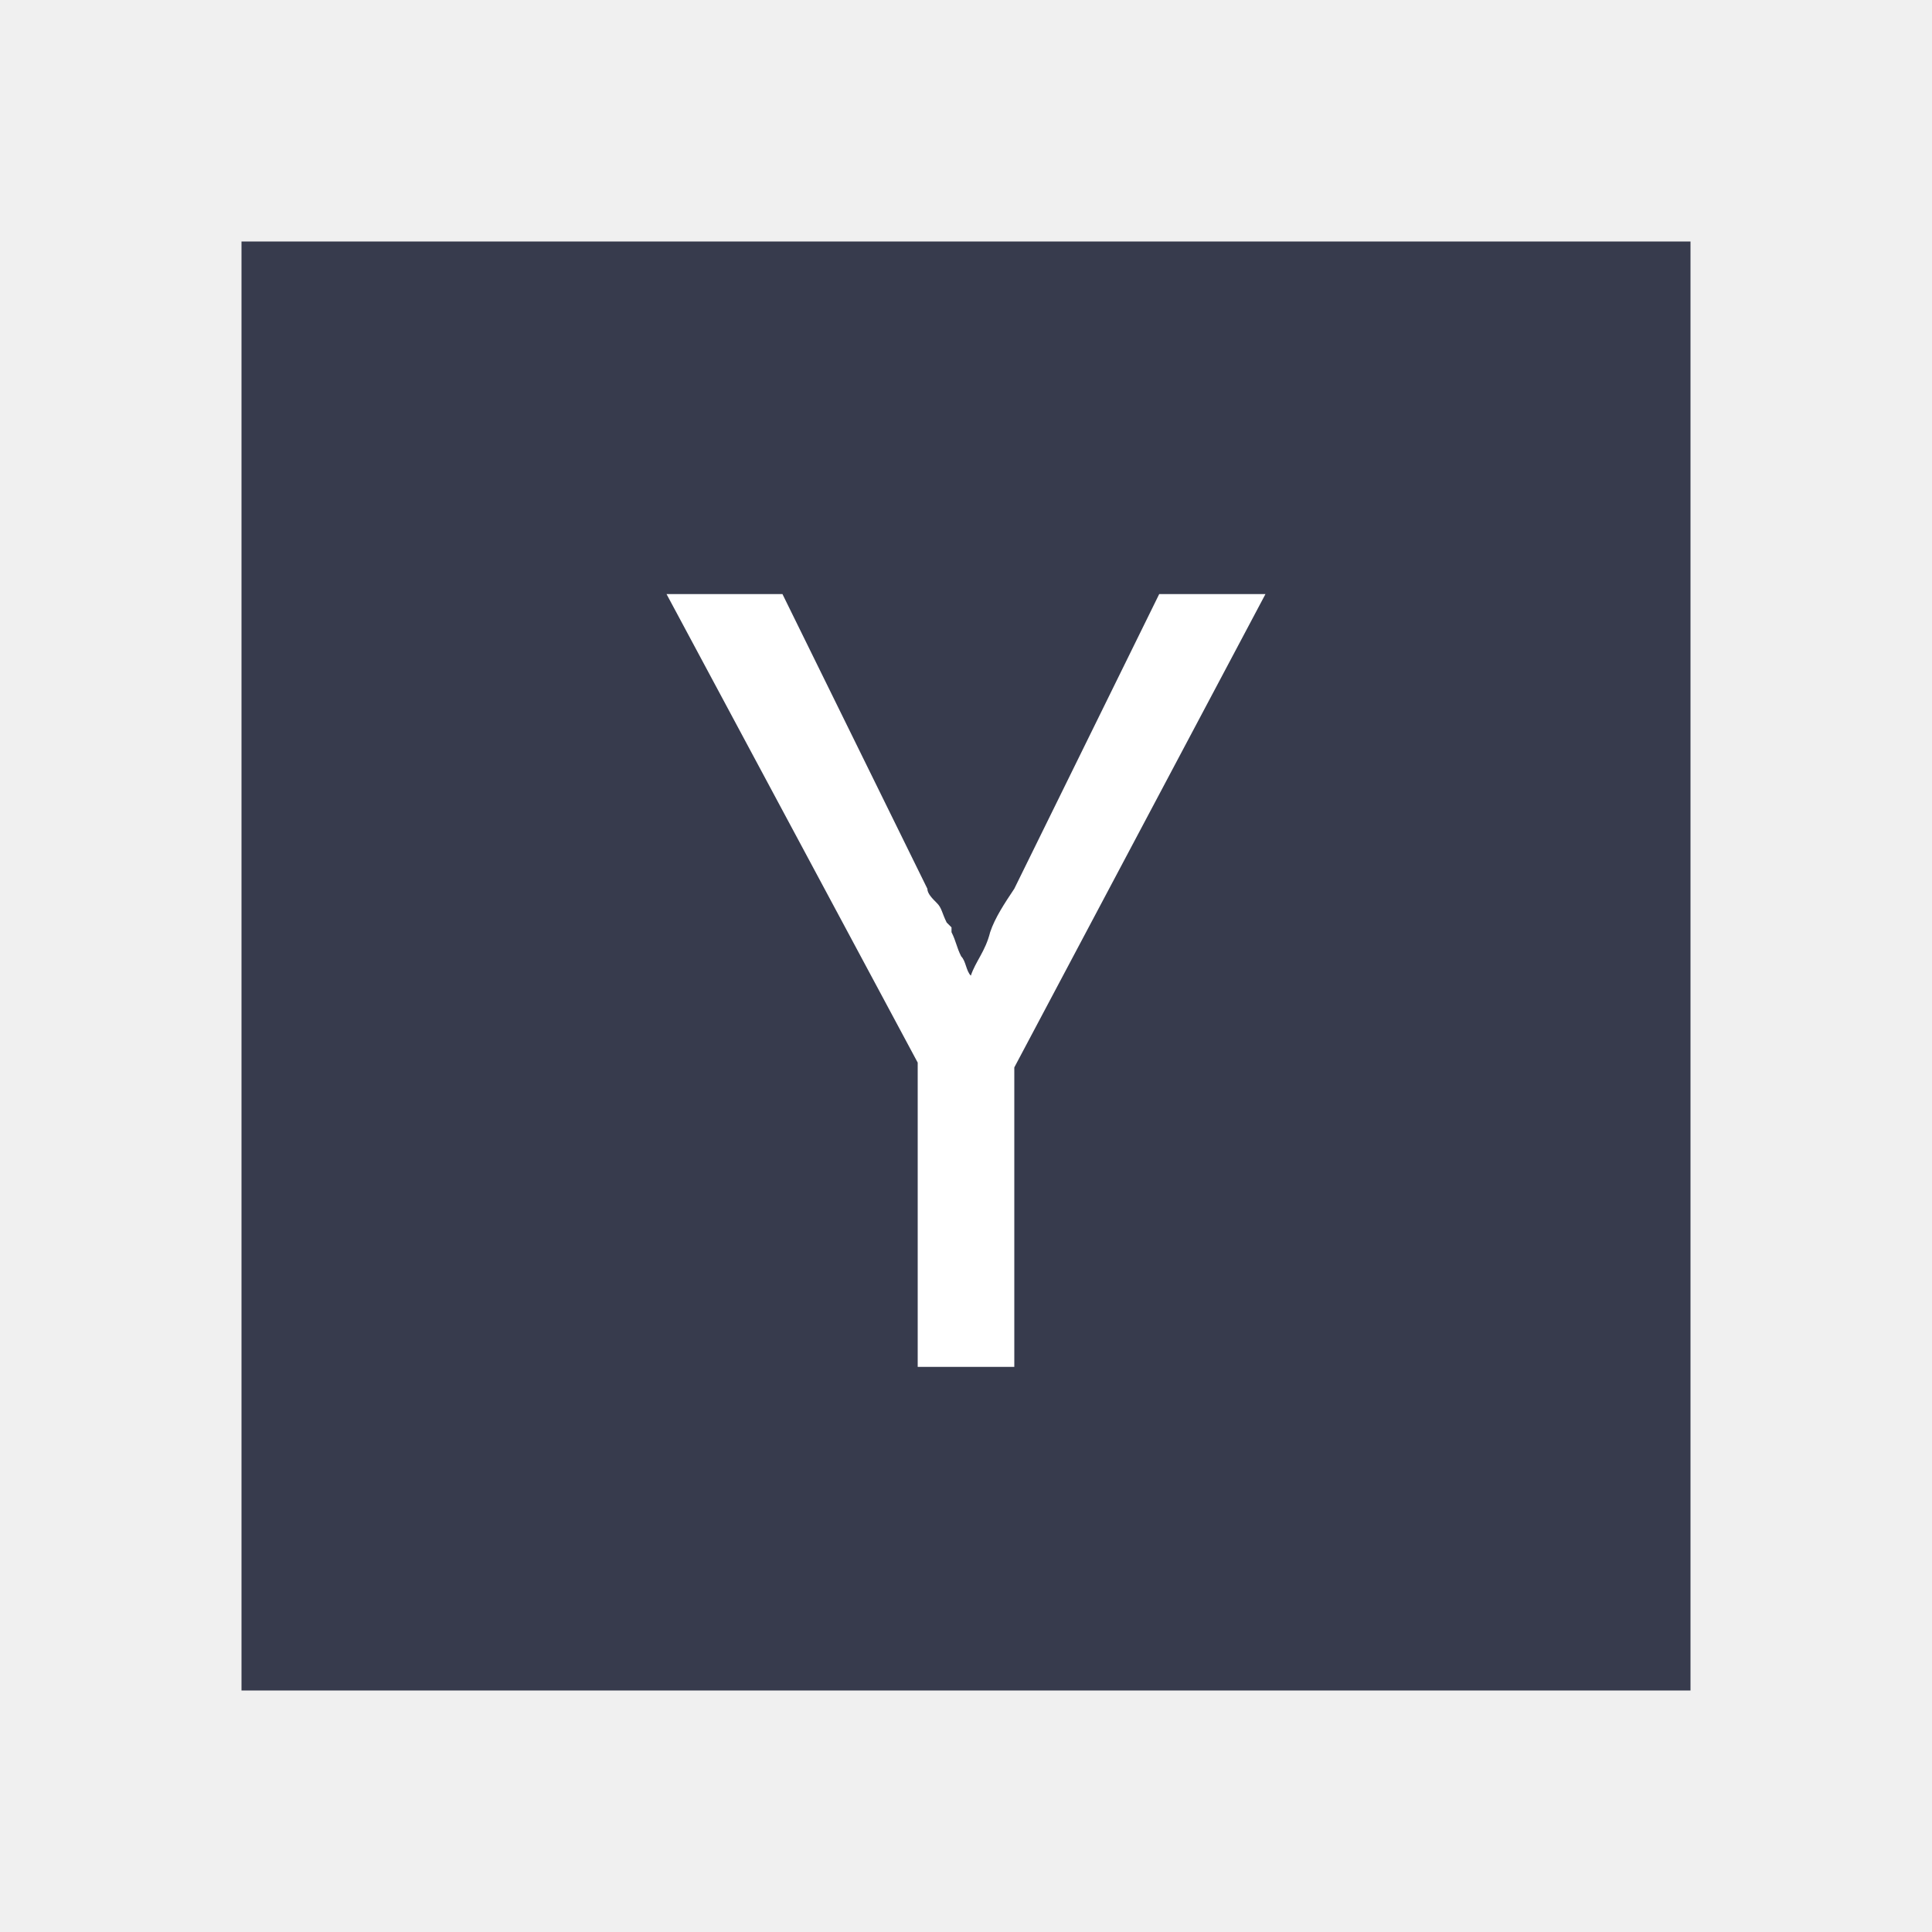
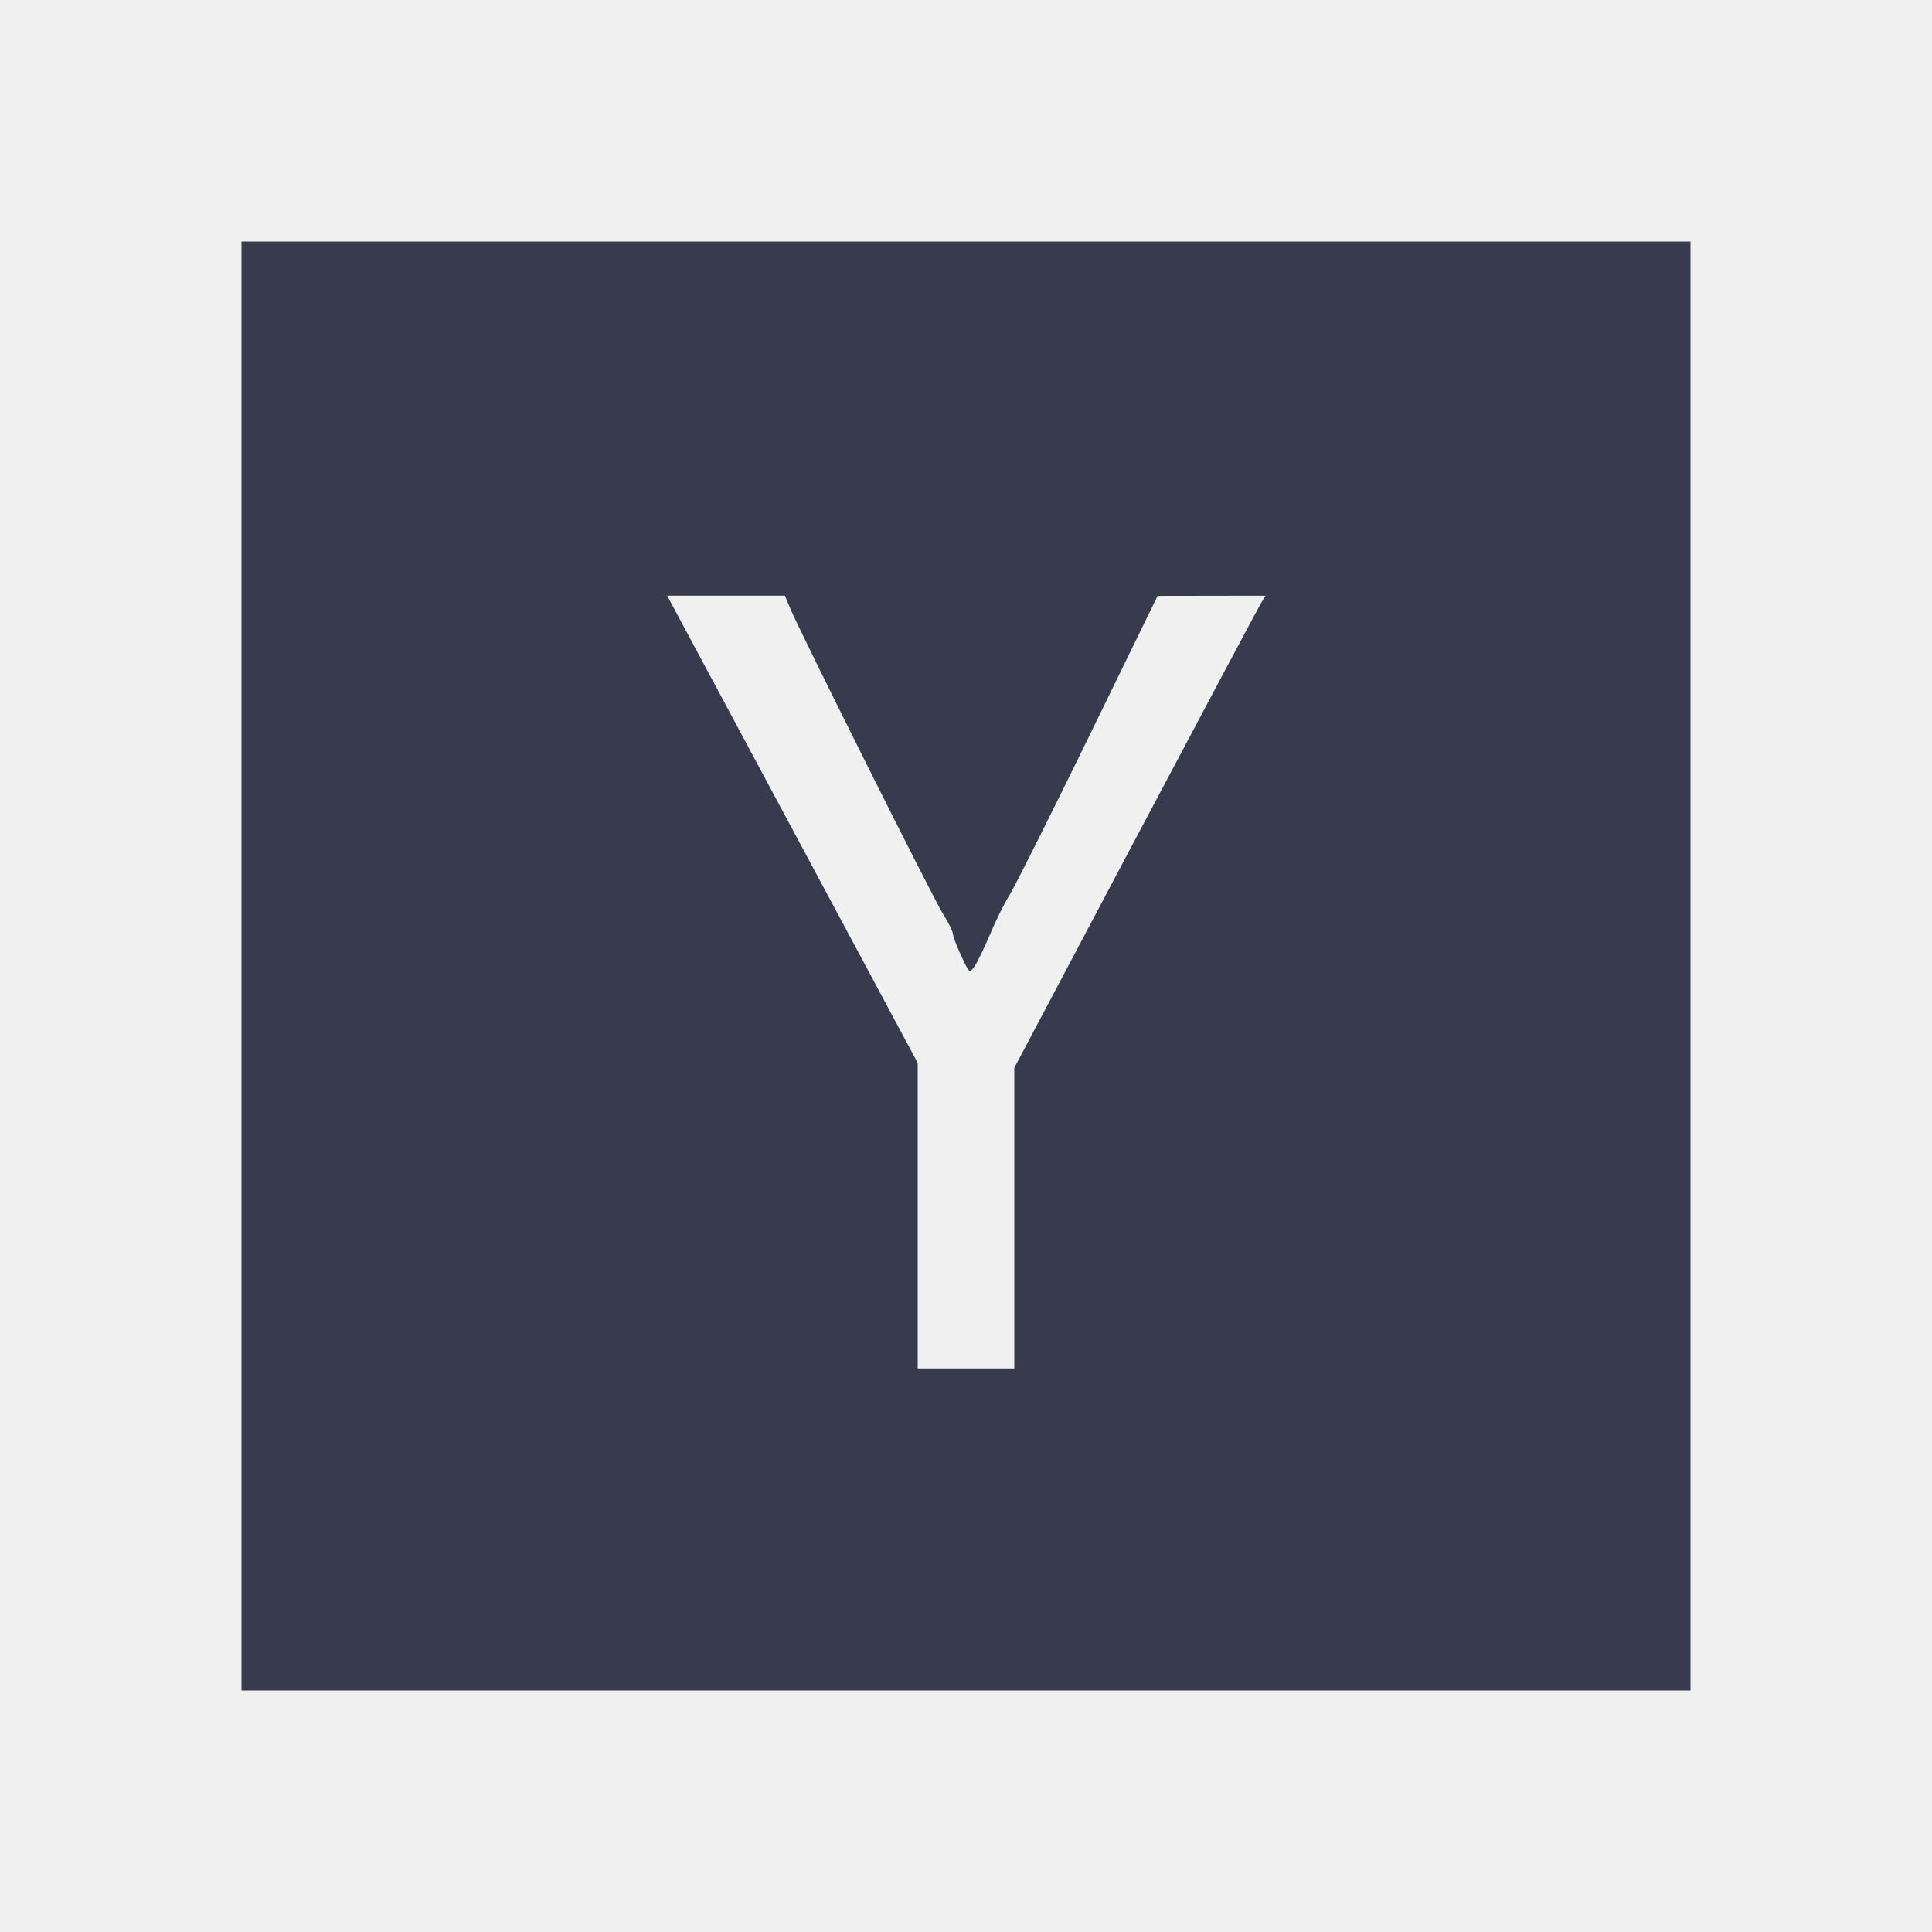
<svg xmlns="http://www.w3.org/2000/svg" width="24" height="24" viewBox="0 0 24 24" fill="none">
-   <path d="M21 3H3V21H21V3Z" fill="#373B4D" />
-   <path d="M11.4 13.2L8.28 7.38H9.72L11.52 11.04C11.52 11.1 11.58 11.16 11.64 11.22C11.7 11.28 11.7 11.34 11.76 11.46L11.82 11.52V11.58C11.88 11.7 11.88 11.76 11.94 11.88C12 11.94 12 12.06 12.06 12.12C12.12 11.94 12.24 11.82 12.3 11.58C12.36 11.4 12.48 11.22 12.6 11.04L14.4 7.38H15.72L12.6 13.26V16.98H11.4V13.2Z" fill="white" />
+   <path d="M3.000 12.000 L 3.000 21.000 12.000 21.000 L 21.000 21.000 21.000 12.000 L 21.000 3.000 12.000 3.000 L 3.000 3.000 3.000 12.000 M9.813 7.550 C 9.928 7.832,11.602 11.179,11.718 11.360 C 11.782 11.459,11.835 11.567,11.837 11.600 C 11.839 11.633,11.886 11.758,11.942 11.877 C 12.043 12.093,12.043 12.094,12.107 12.003 C 12.142 11.952,12.228 11.774,12.299 11.606 C 12.369 11.438,12.479 11.216,12.543 11.114 C 12.607 11.012,13.047 10.135,13.520 9.165 L 14.380 7.402 15.051 7.401 L 15.722 7.400 15.666 7.490 C 15.636 7.540,14.933 8.859,14.105 10.422 L 12.600 13.265 12.600 15.132 L 12.600 17.000 12.000 17.000 L 11.400 17.000 11.400 15.102 L 11.400 13.204 9.844 10.302 L 8.288 7.400 9.020 7.400 L 9.751 7.400 9.813 7.550 " fill="#373B4D" stroke="none" fill-rule="evenodd" />
</svg>
